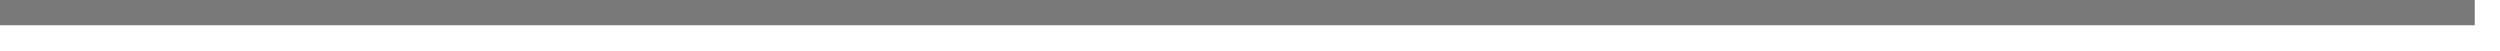
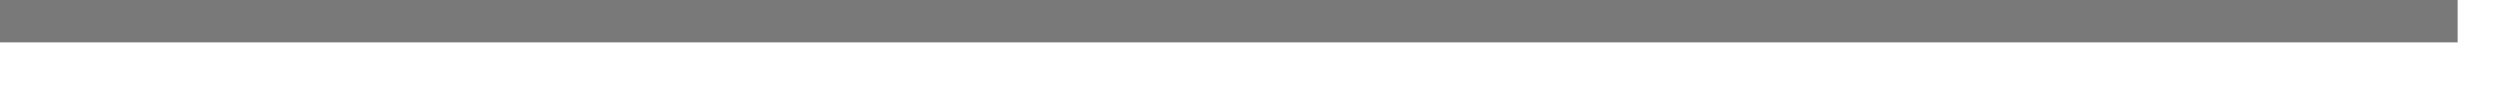
- <svg xmlns="http://www.w3.org/2000/svg" version="1.1" width="99px" height="2px">
-   <g transform="matrix(1 0 0 1 -752 -245 )">
-     <path d="M 752 245.5  L 850 245.5  " stroke-width="1" stroke="#797979" fill="none" />
+ <svg xmlns="http://www.w3.org/2000/svg" version="1.1" width="59px" height="2px">
+   <g transform="matrix(1 0 0 1 -1141 -318 )">
+     <path d="M 1141 318.5  L 1199 318.5  " stroke-width="1" stroke="#797979" fill="none" />
  </g>
</svg>
